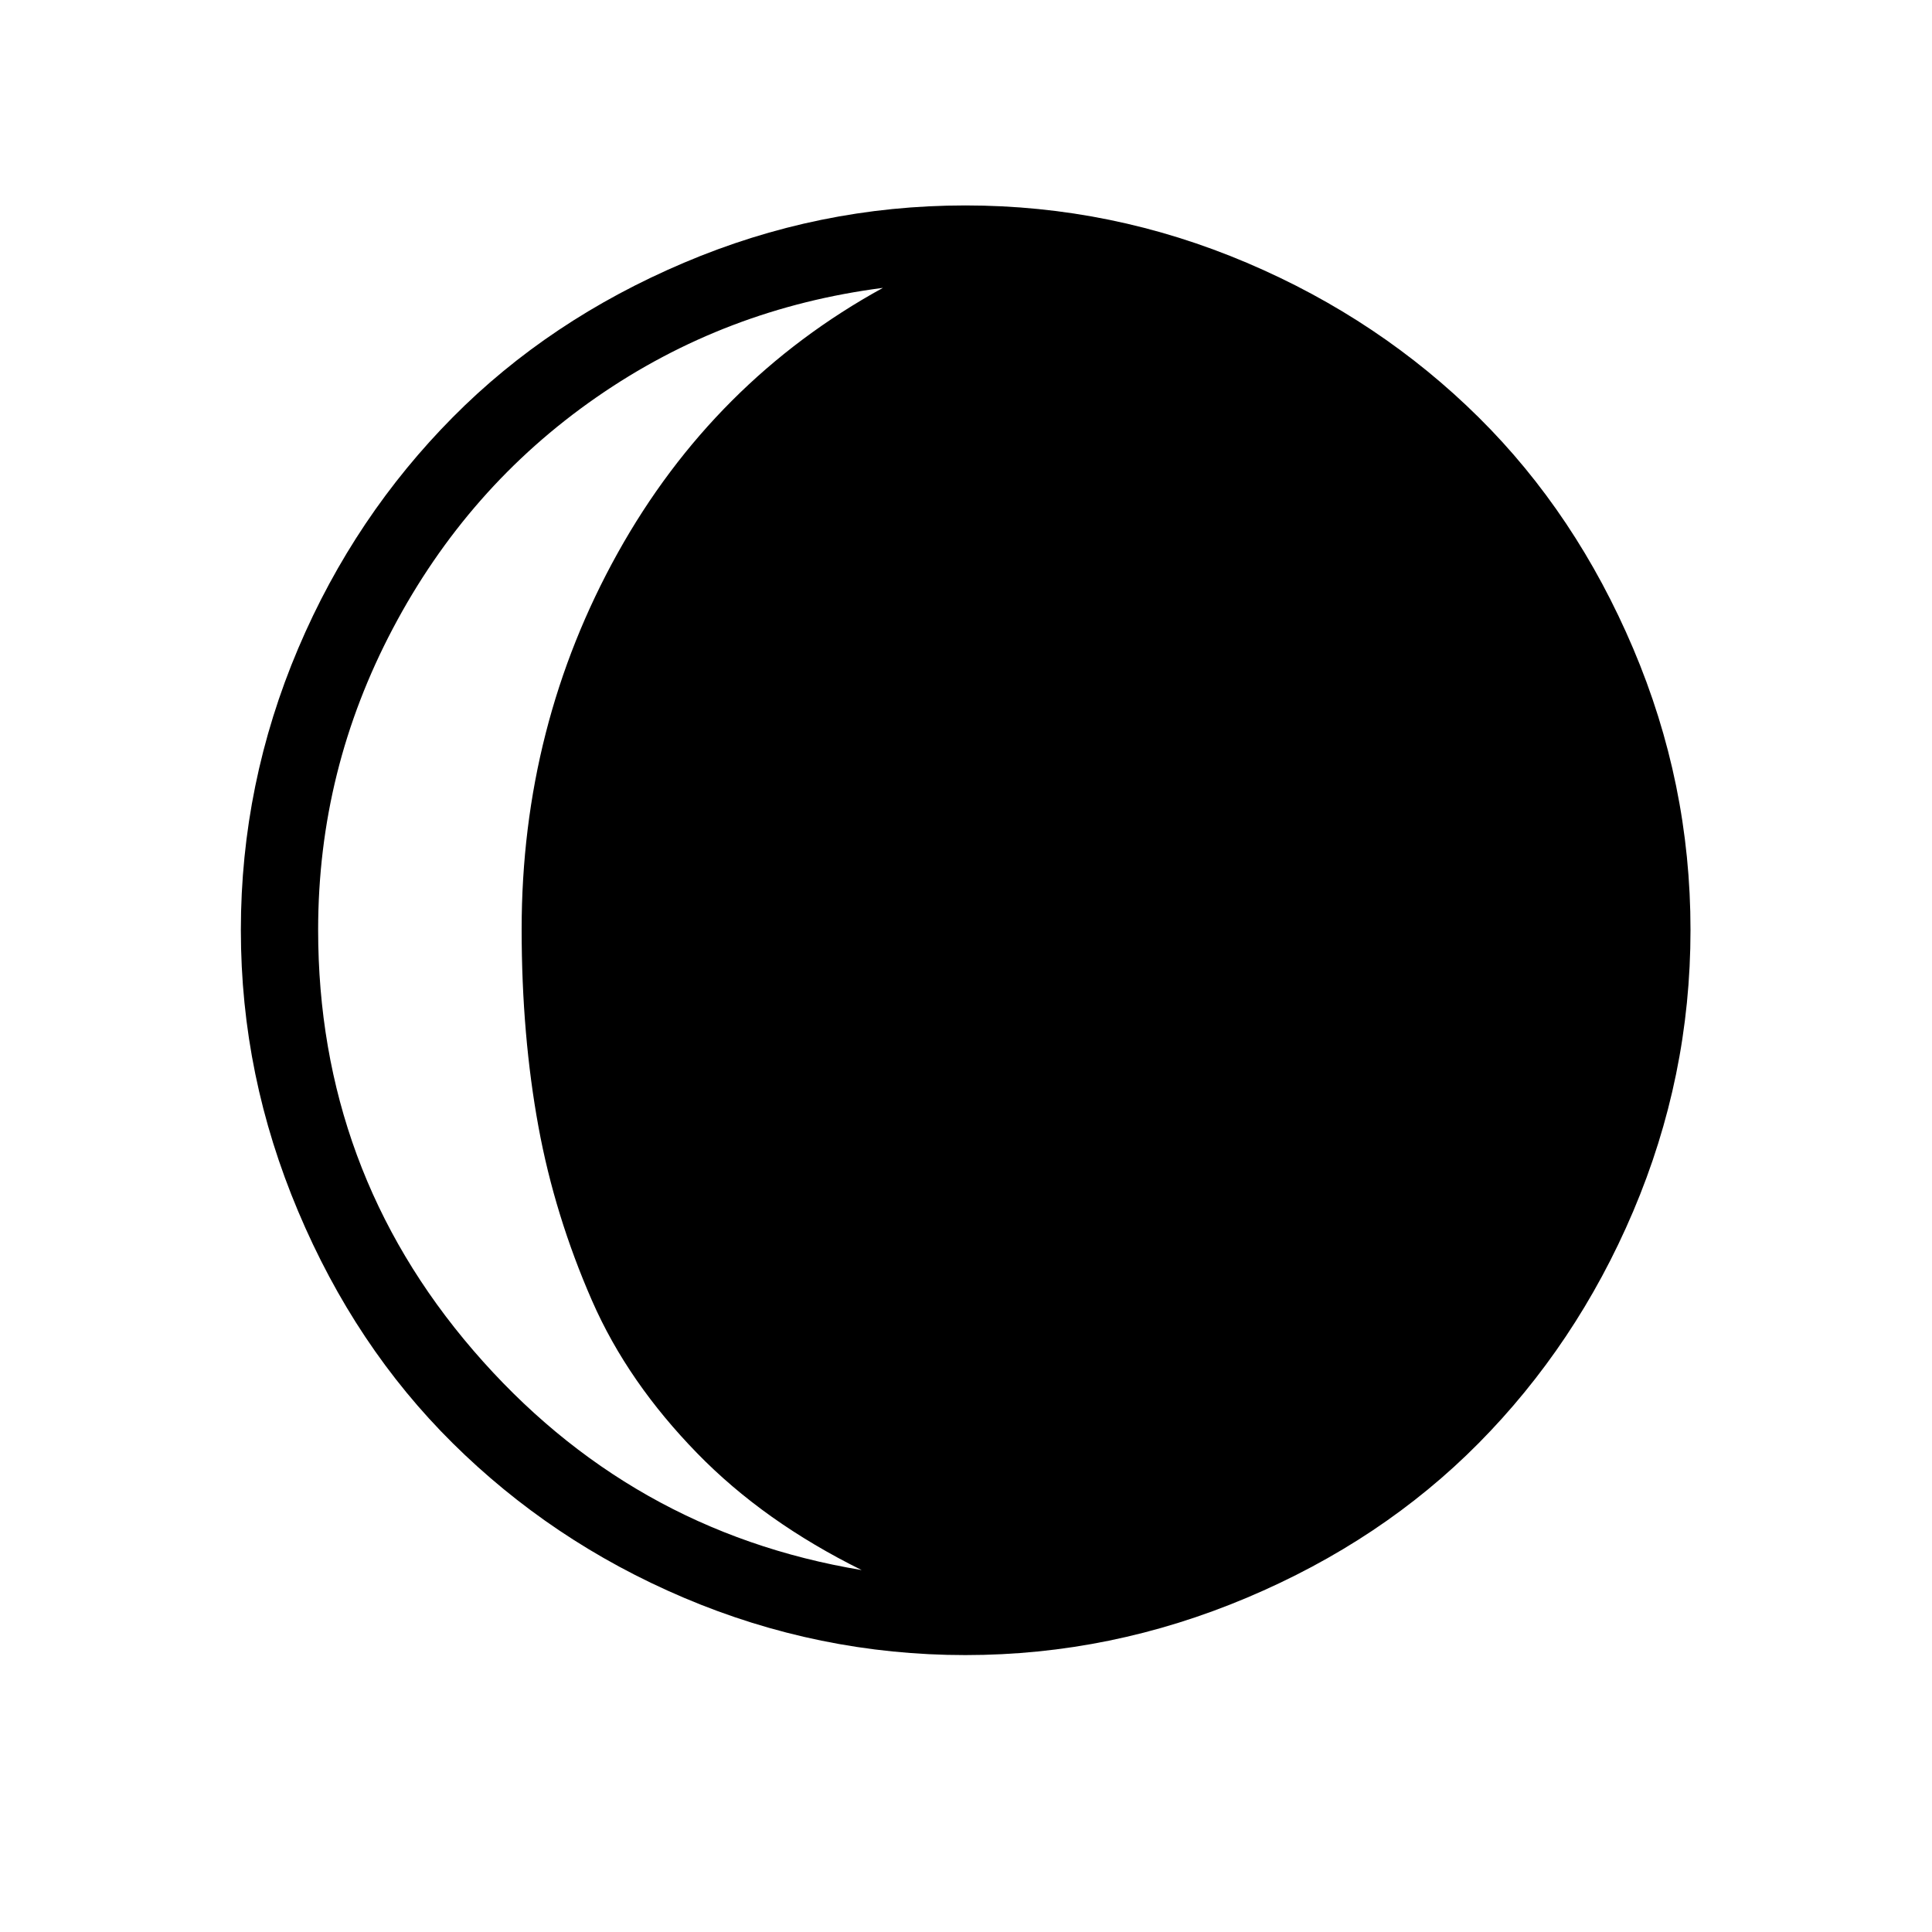
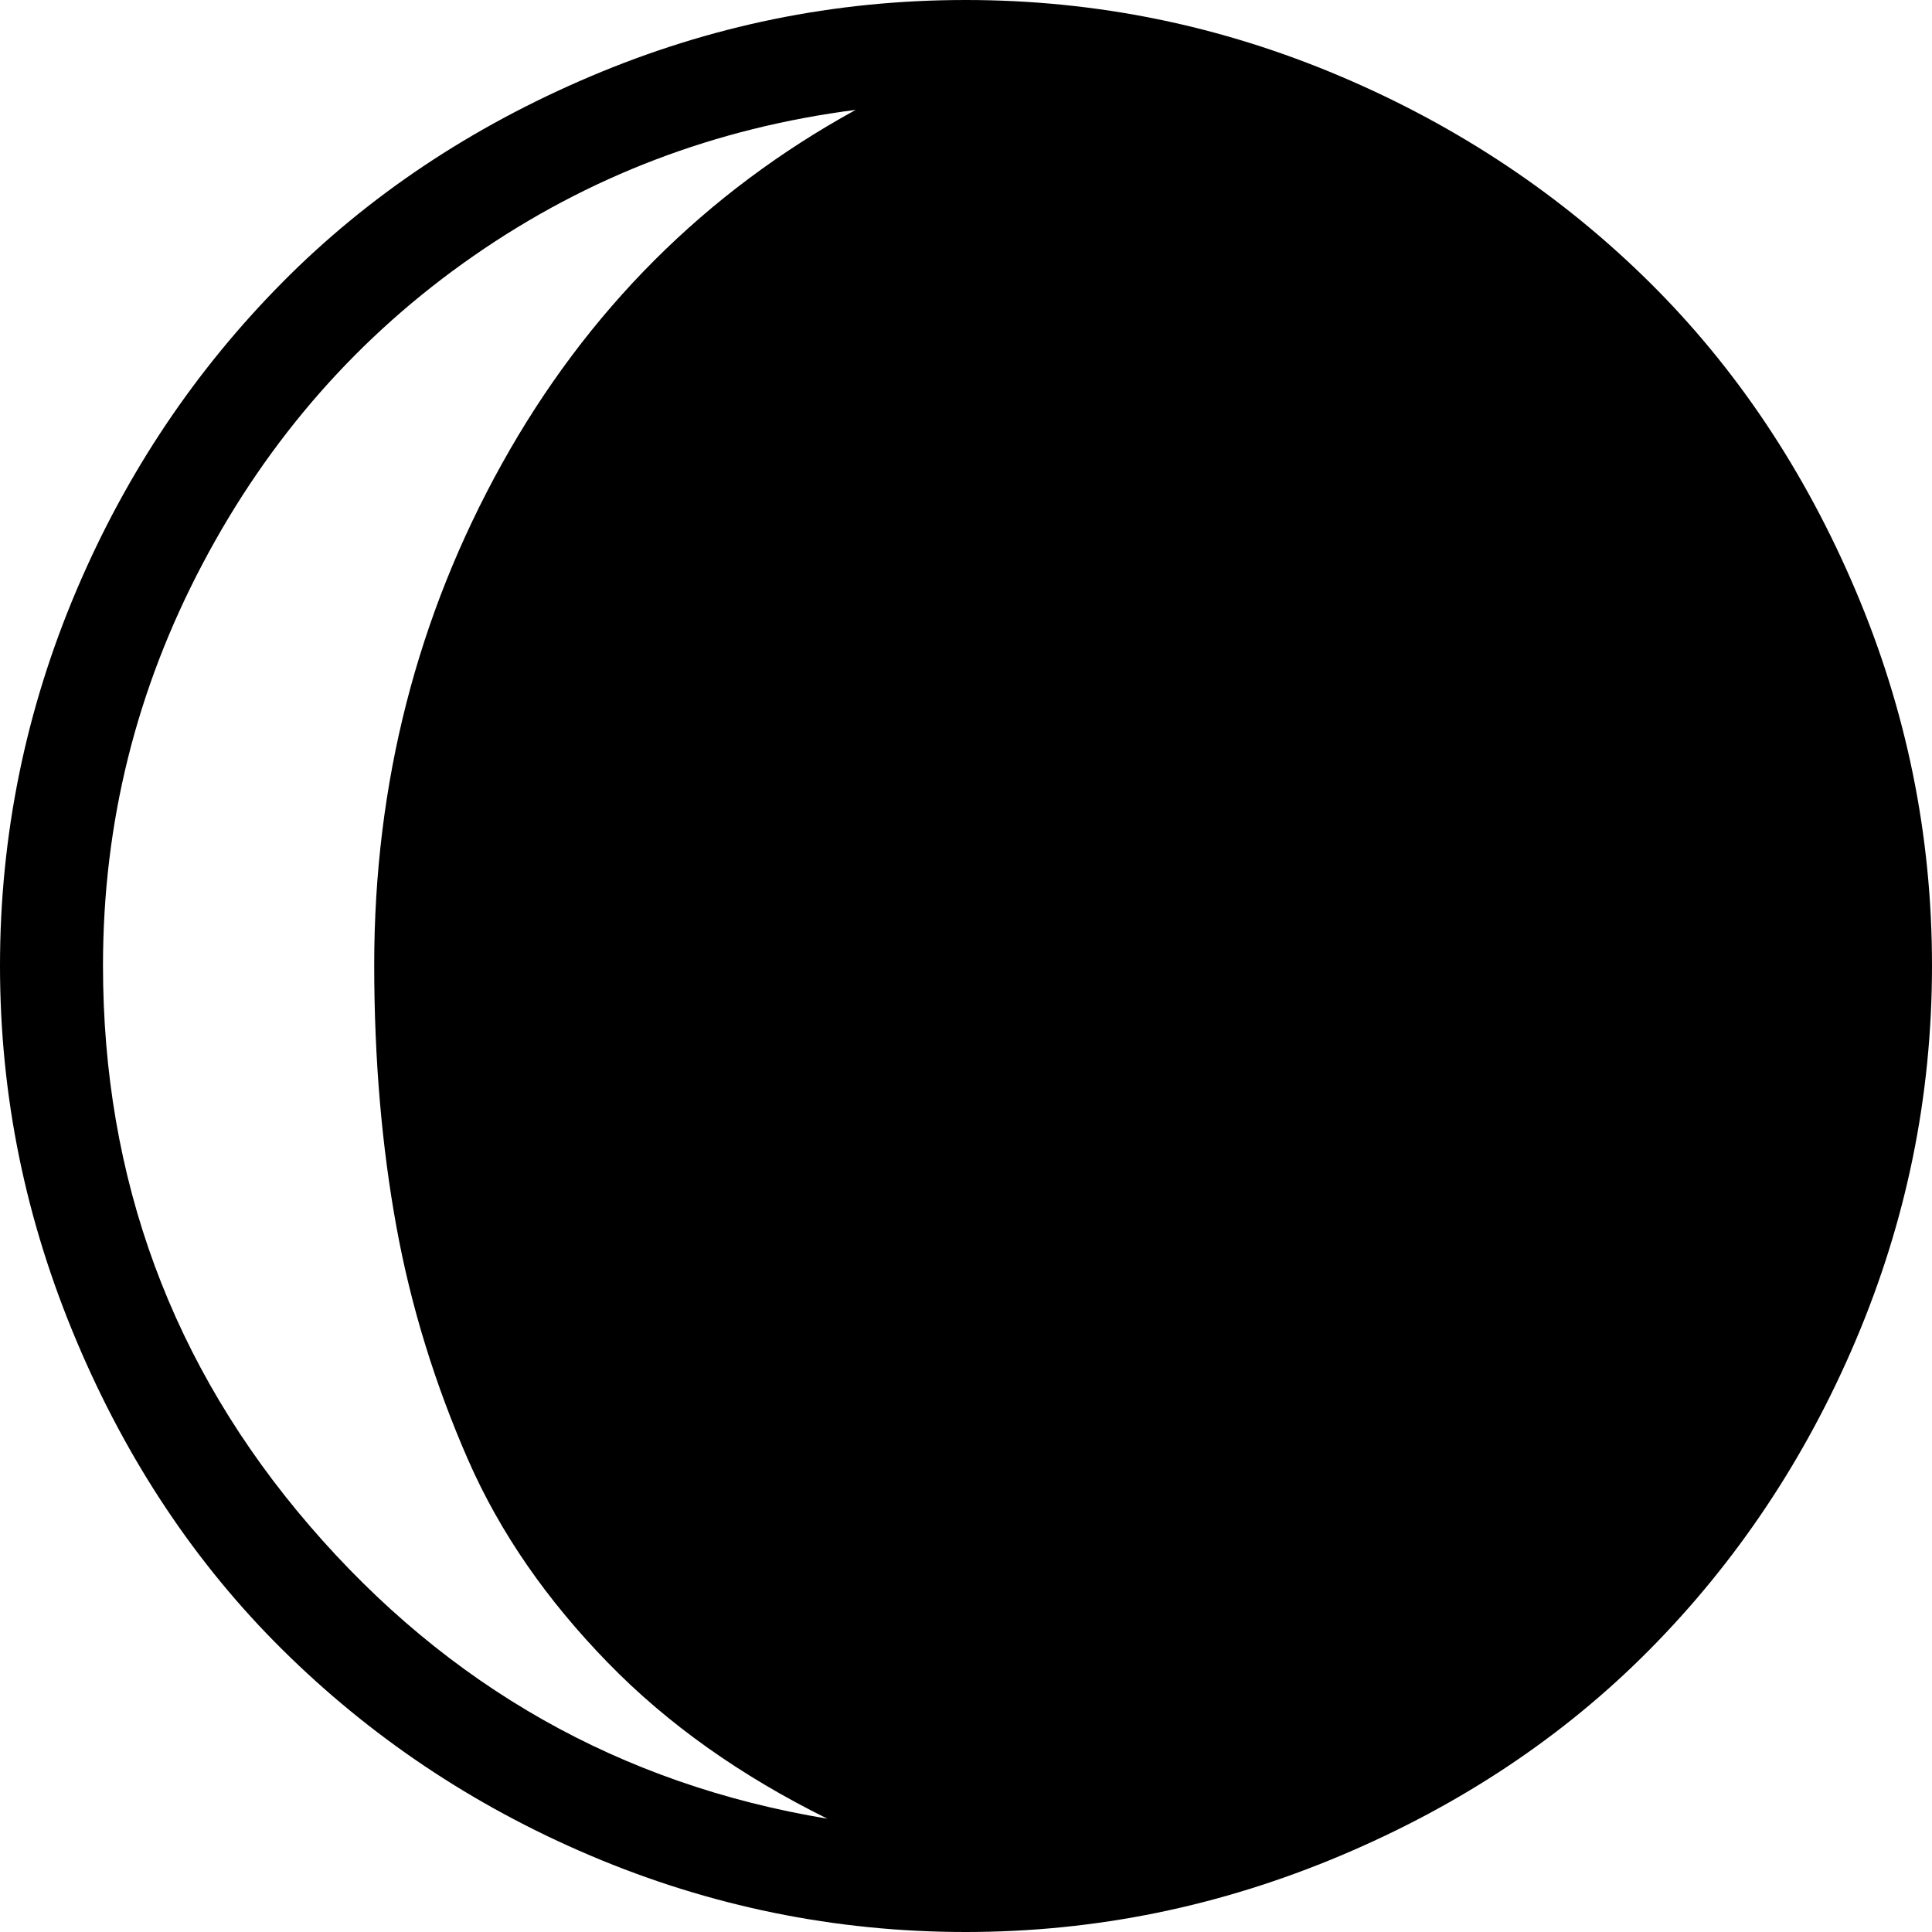
- <svg xmlns="http://www.w3.org/2000/svg" xml:space="preserve" viewBox="0 0 30 30">
-   <path d="M3.74 14.44c0-1.52.3-2.98.89-4.37s1.4-2.58 2.4-3.59 2.2-1.81 3.59-2.4 2.84-.89 4.37-.89 2.98.3 4.37.89 2.59 1.4 3.6 2.4 1.81 2.2 2.4 3.59.89 2.84.89 4.37-.3 2.98-.89 4.37-1.4 2.59-2.4 3.6-2.2 1.81-3.6 2.4-2.85.89-4.37.89-2.98-.3-4.37-.89-2.58-1.4-3.59-2.4-1.81-2.2-2.4-3.6-.89-2.84-.89-4.37m1.2 0c0 2.48.8 4.66 2.41 6.53s3.62 3.01 6.03 3.41c-1.01-.5-1.86-1.1-2.56-1.82s-1.25-1.5-1.63-2.37-.66-1.77-.83-2.7-.26-1.95-.26-3.06c0-2.11.5-4.06 1.49-5.84s2.37-3.16 4.12-4.12c-1.63.21-3.11.77-4.45 1.7S6.87 8.3 6.1 9.76s-1.16 3.01-1.16 4.68" />
+ <svg xmlns="http://www.w3.org/2000/svg" xml:space="preserve" viewBox="0 0 22.51 22.51" version="1.1" id="svg1" width="22.51" height="22.51" fill="currentColor">
+   <defs id="defs1" fill="currentColor" />
+   <path d="M 0,11.25 C 0,9.73 0.3,8.27 0.89,6.88 1.48,5.49 2.29,4.3 3.29,3.29 4.29,2.28 5.49,1.48 6.88,0.89 8.27,0.3 9.72,0 11.25,0 c 1.53,0 2.98,0.3 4.37,0.89 1.39,0.59 2.59,1.4 3.6,2.4 1.01,1 1.81,2.2 2.4,3.59 0.59,1.39 0.89,2.84 0.89,4.37 0,1.53 -0.3,2.98 -0.89,4.37 -0.59,1.39 -1.4,2.59 -2.4,3.6 -1,1.01 -2.2,1.81 -3.6,2.4 -1.4,0.59 -2.85,0.89 -4.37,0.89 -1.52,0 -2.98,-0.3 -4.37,-0.89 -1.39,-0.59 -2.58,-1.4 -3.59,-2.4 -1.01,-1 -1.81,-2.2 -2.4,-3.6 C 0.3,14.22 0,12.78 0,11.25 m 1.2,0 c 0,2.48 0.8,4.66 2.41,6.53 1.61,1.87 3.62,3.01 6.03,3.41 C 8.63,20.69 7.78,20.09 7.08,19.37 6.38,18.65 5.83,17.87 5.45,17 5.07,16.13 4.79,15.23 4.62,14.3 4.45,13.37 4.36,12.35 4.36,11.24 4.36,9.13 4.86,7.18 5.85,5.4 6.84,3.62 8.22,2.24 9.97,1.28 8.34,1.49 6.86,2.05 5.52,2.98 4.18,3.91 3.13,5.11 2.36,6.57 1.59,8.03 1.2,9.58 1.2,11.25" id="path1" fill="currentColor" />
</svg>
